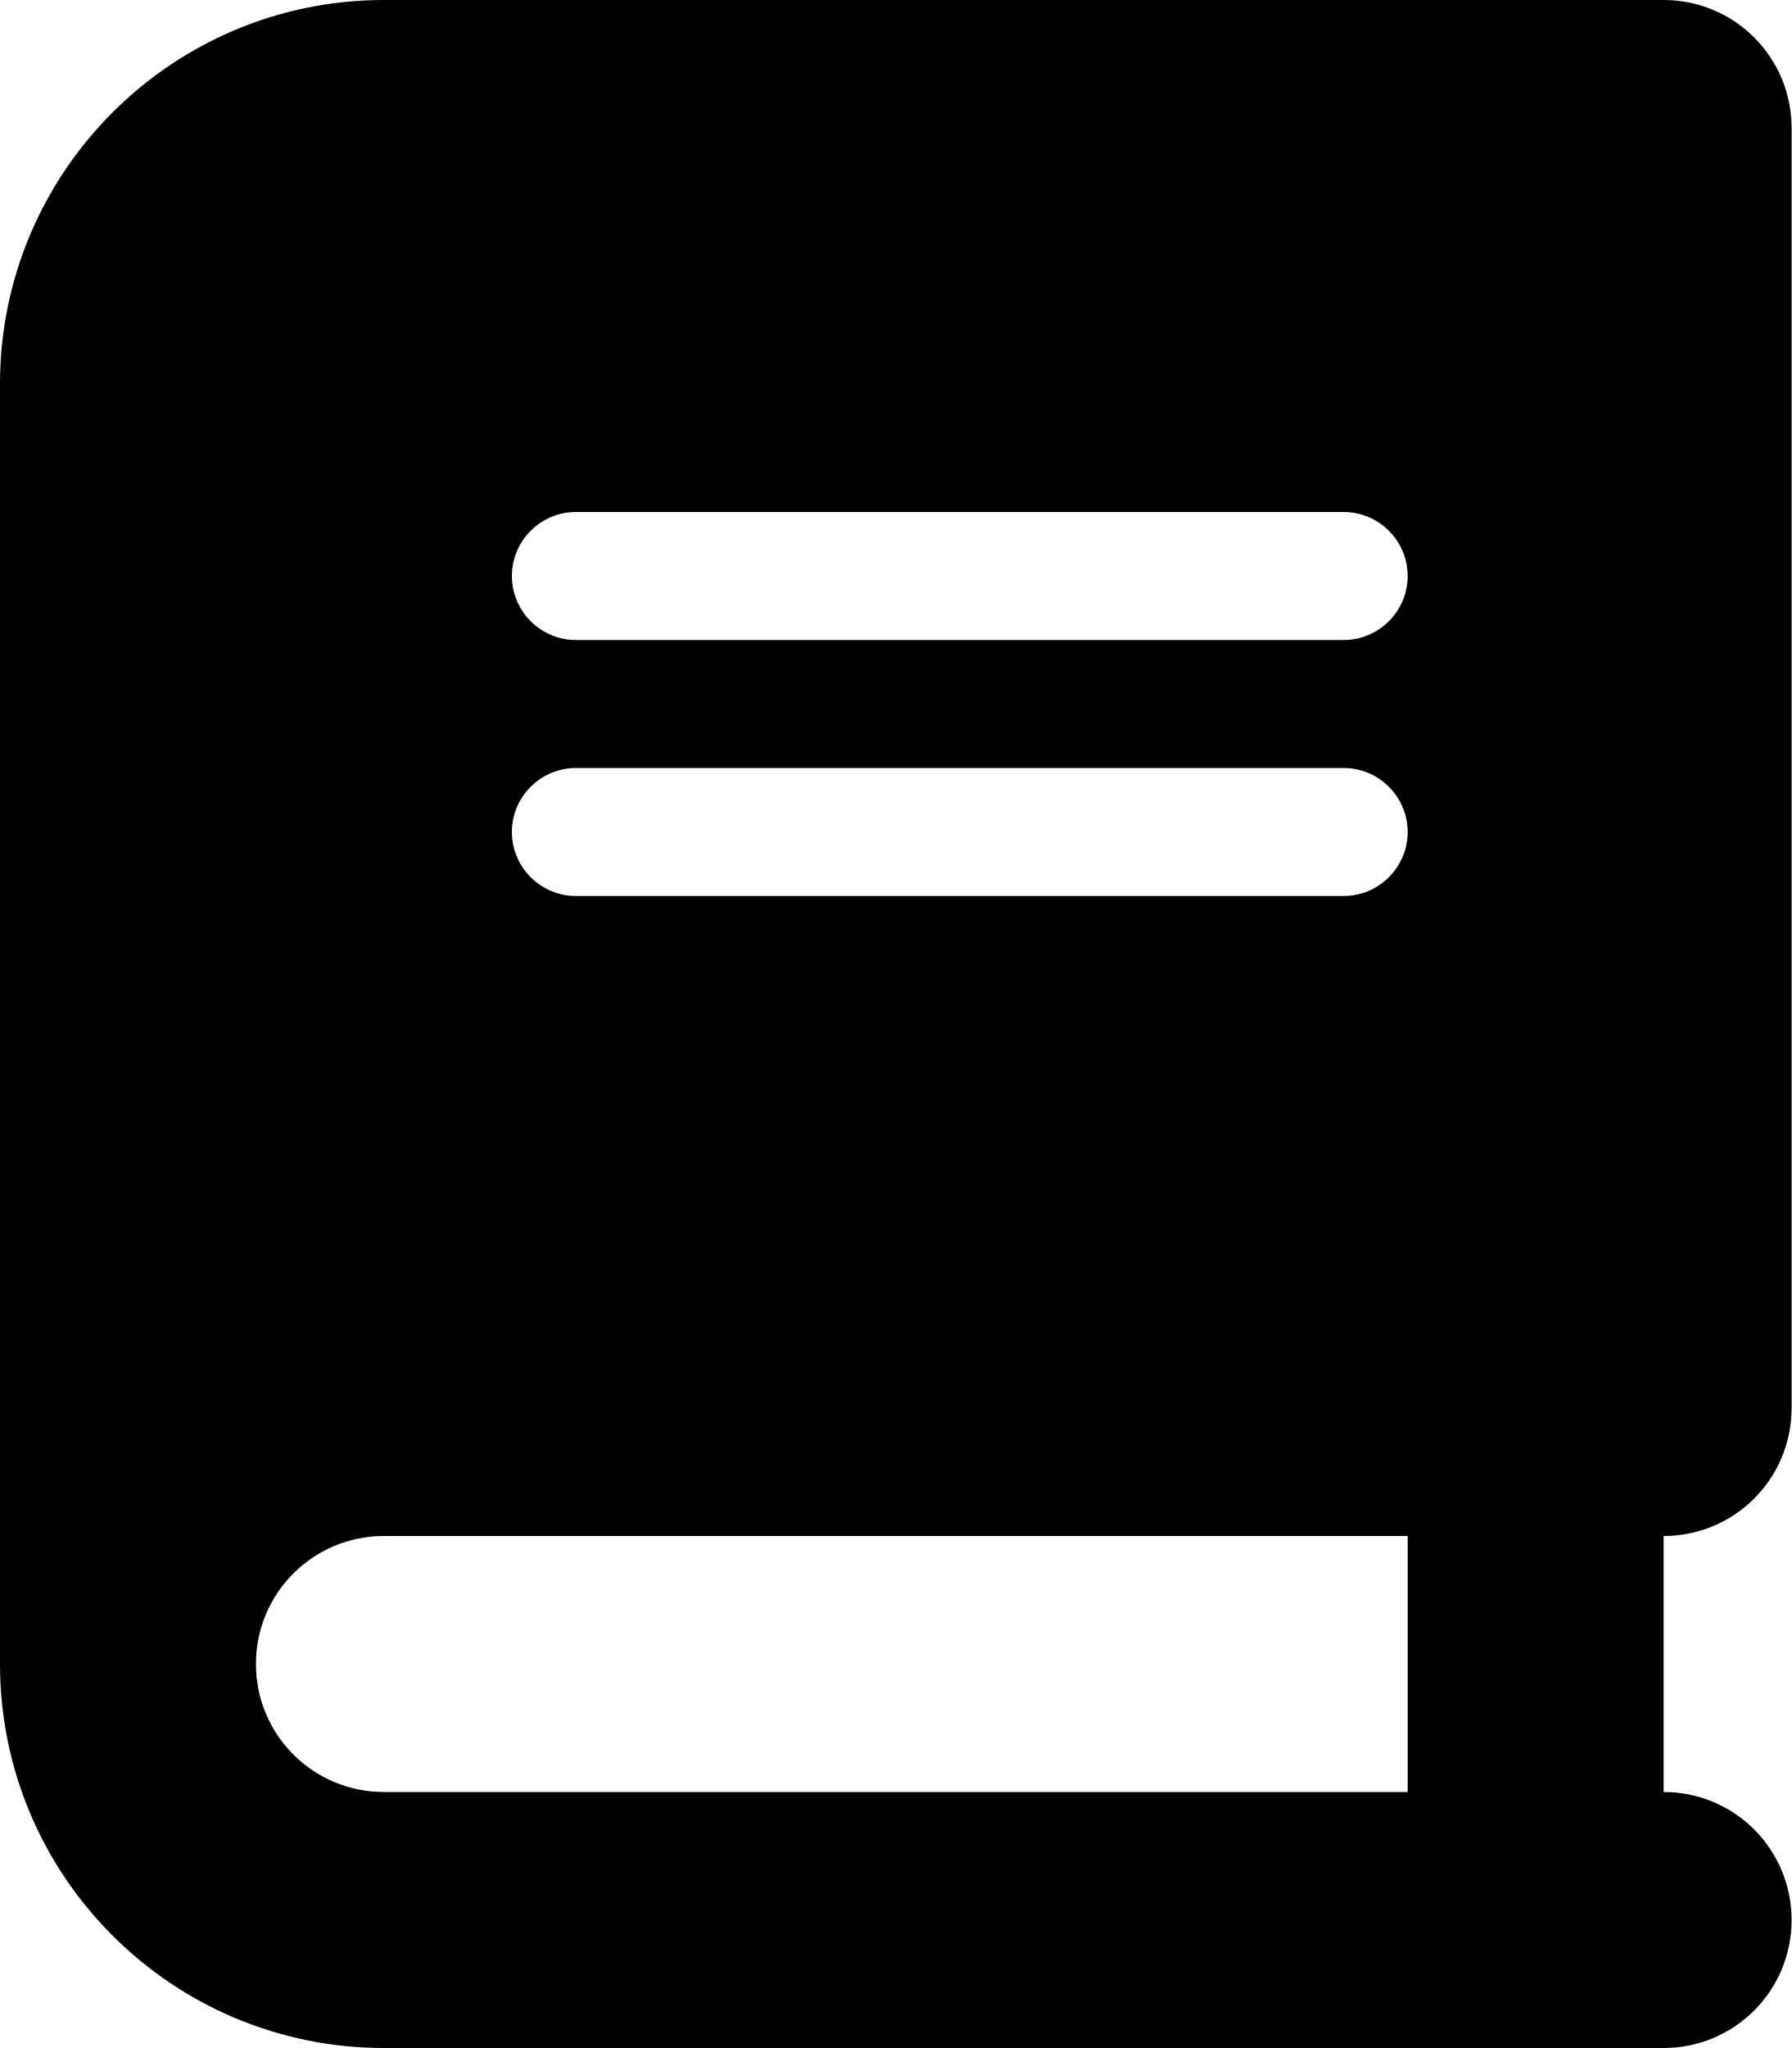
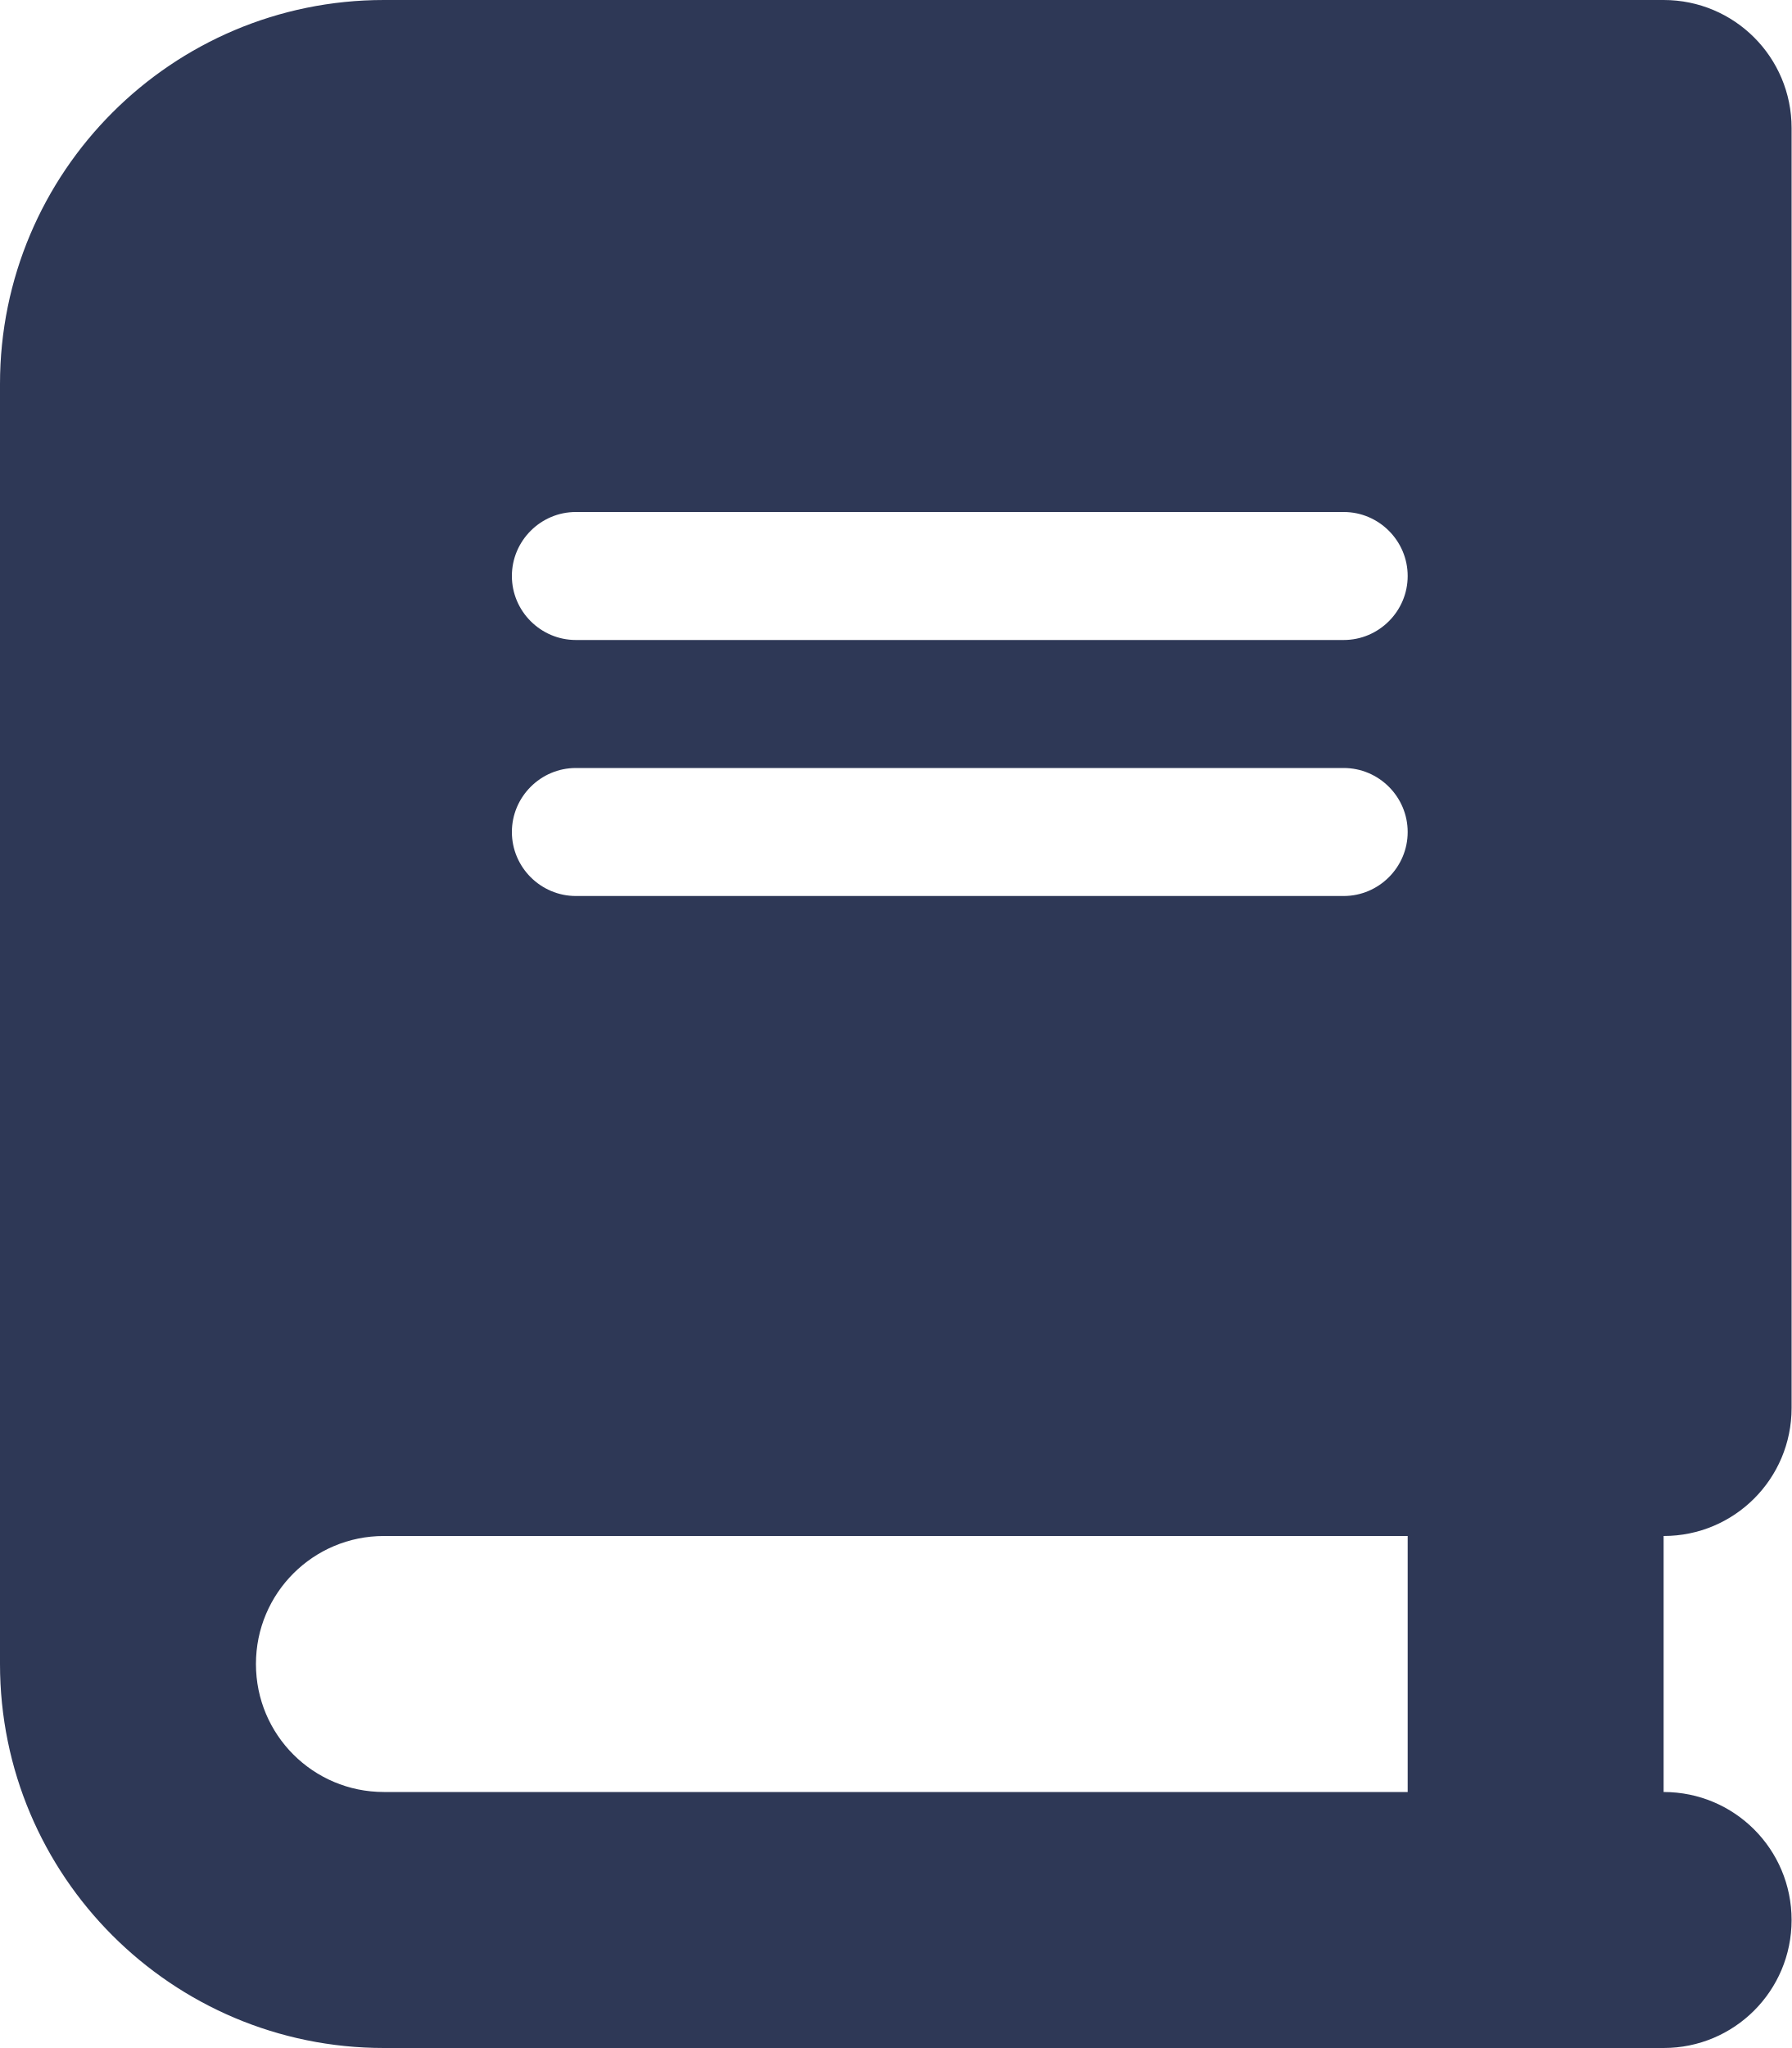
<svg xmlns="http://www.w3.org/2000/svg" viewBox="0 0 448 512">
-   <path d="M96 0C43 0 0 43 0 96V416c0 53 43 96 96 96H384h32c17.7 0 32-14.3 32-32s-14.3-32-32-32V384c17.7 0 32-14.3 32-32V32c0-17.7-14.3-32-32-32H384 96zm0 384H352v64H96c-17.7 0-32-14.3-32-32s14.3-32 32-32zm32-240c0-8.8 7.2-16 16-16H336c8.8 0 16 7.2 16 16s-7.2 16-16 16H144c-8.8 0-16-7.2-16-16zm16 48H336c8.8 0 16 7.2 16 16s-7.2 16-16 16H144c-8.8 0-16-7.2-16-16s7.2-16 16-16z" />
+   <path d="M96 0C43 0 0 43 0 96V416c0 53 43 96 96 96H384h32c17.7 0 32-14.3 32-32 s-14.3-32-32-32V384c17.7 0 32-14.3 32-32V32c0-17.7-14.3-32-32-32H384 96zm0 384H352v64H 96c-17.7 0-32-14.3-32-32s14.3-32 32-32zm32-240c0-8.8 7.2-16 16-16H336c8.8 0 16 7.2 16 16s-7.2 16-16 16H144c-8.8 0-16-7.2-16-16zm16 48H336c8.8 0 16 7.2 16 16s-7.2 16-16  16H144c-8.8 0-16-7.2-16-16s7.2-16 16-16z" fill="#2E3856" />
</svg>
